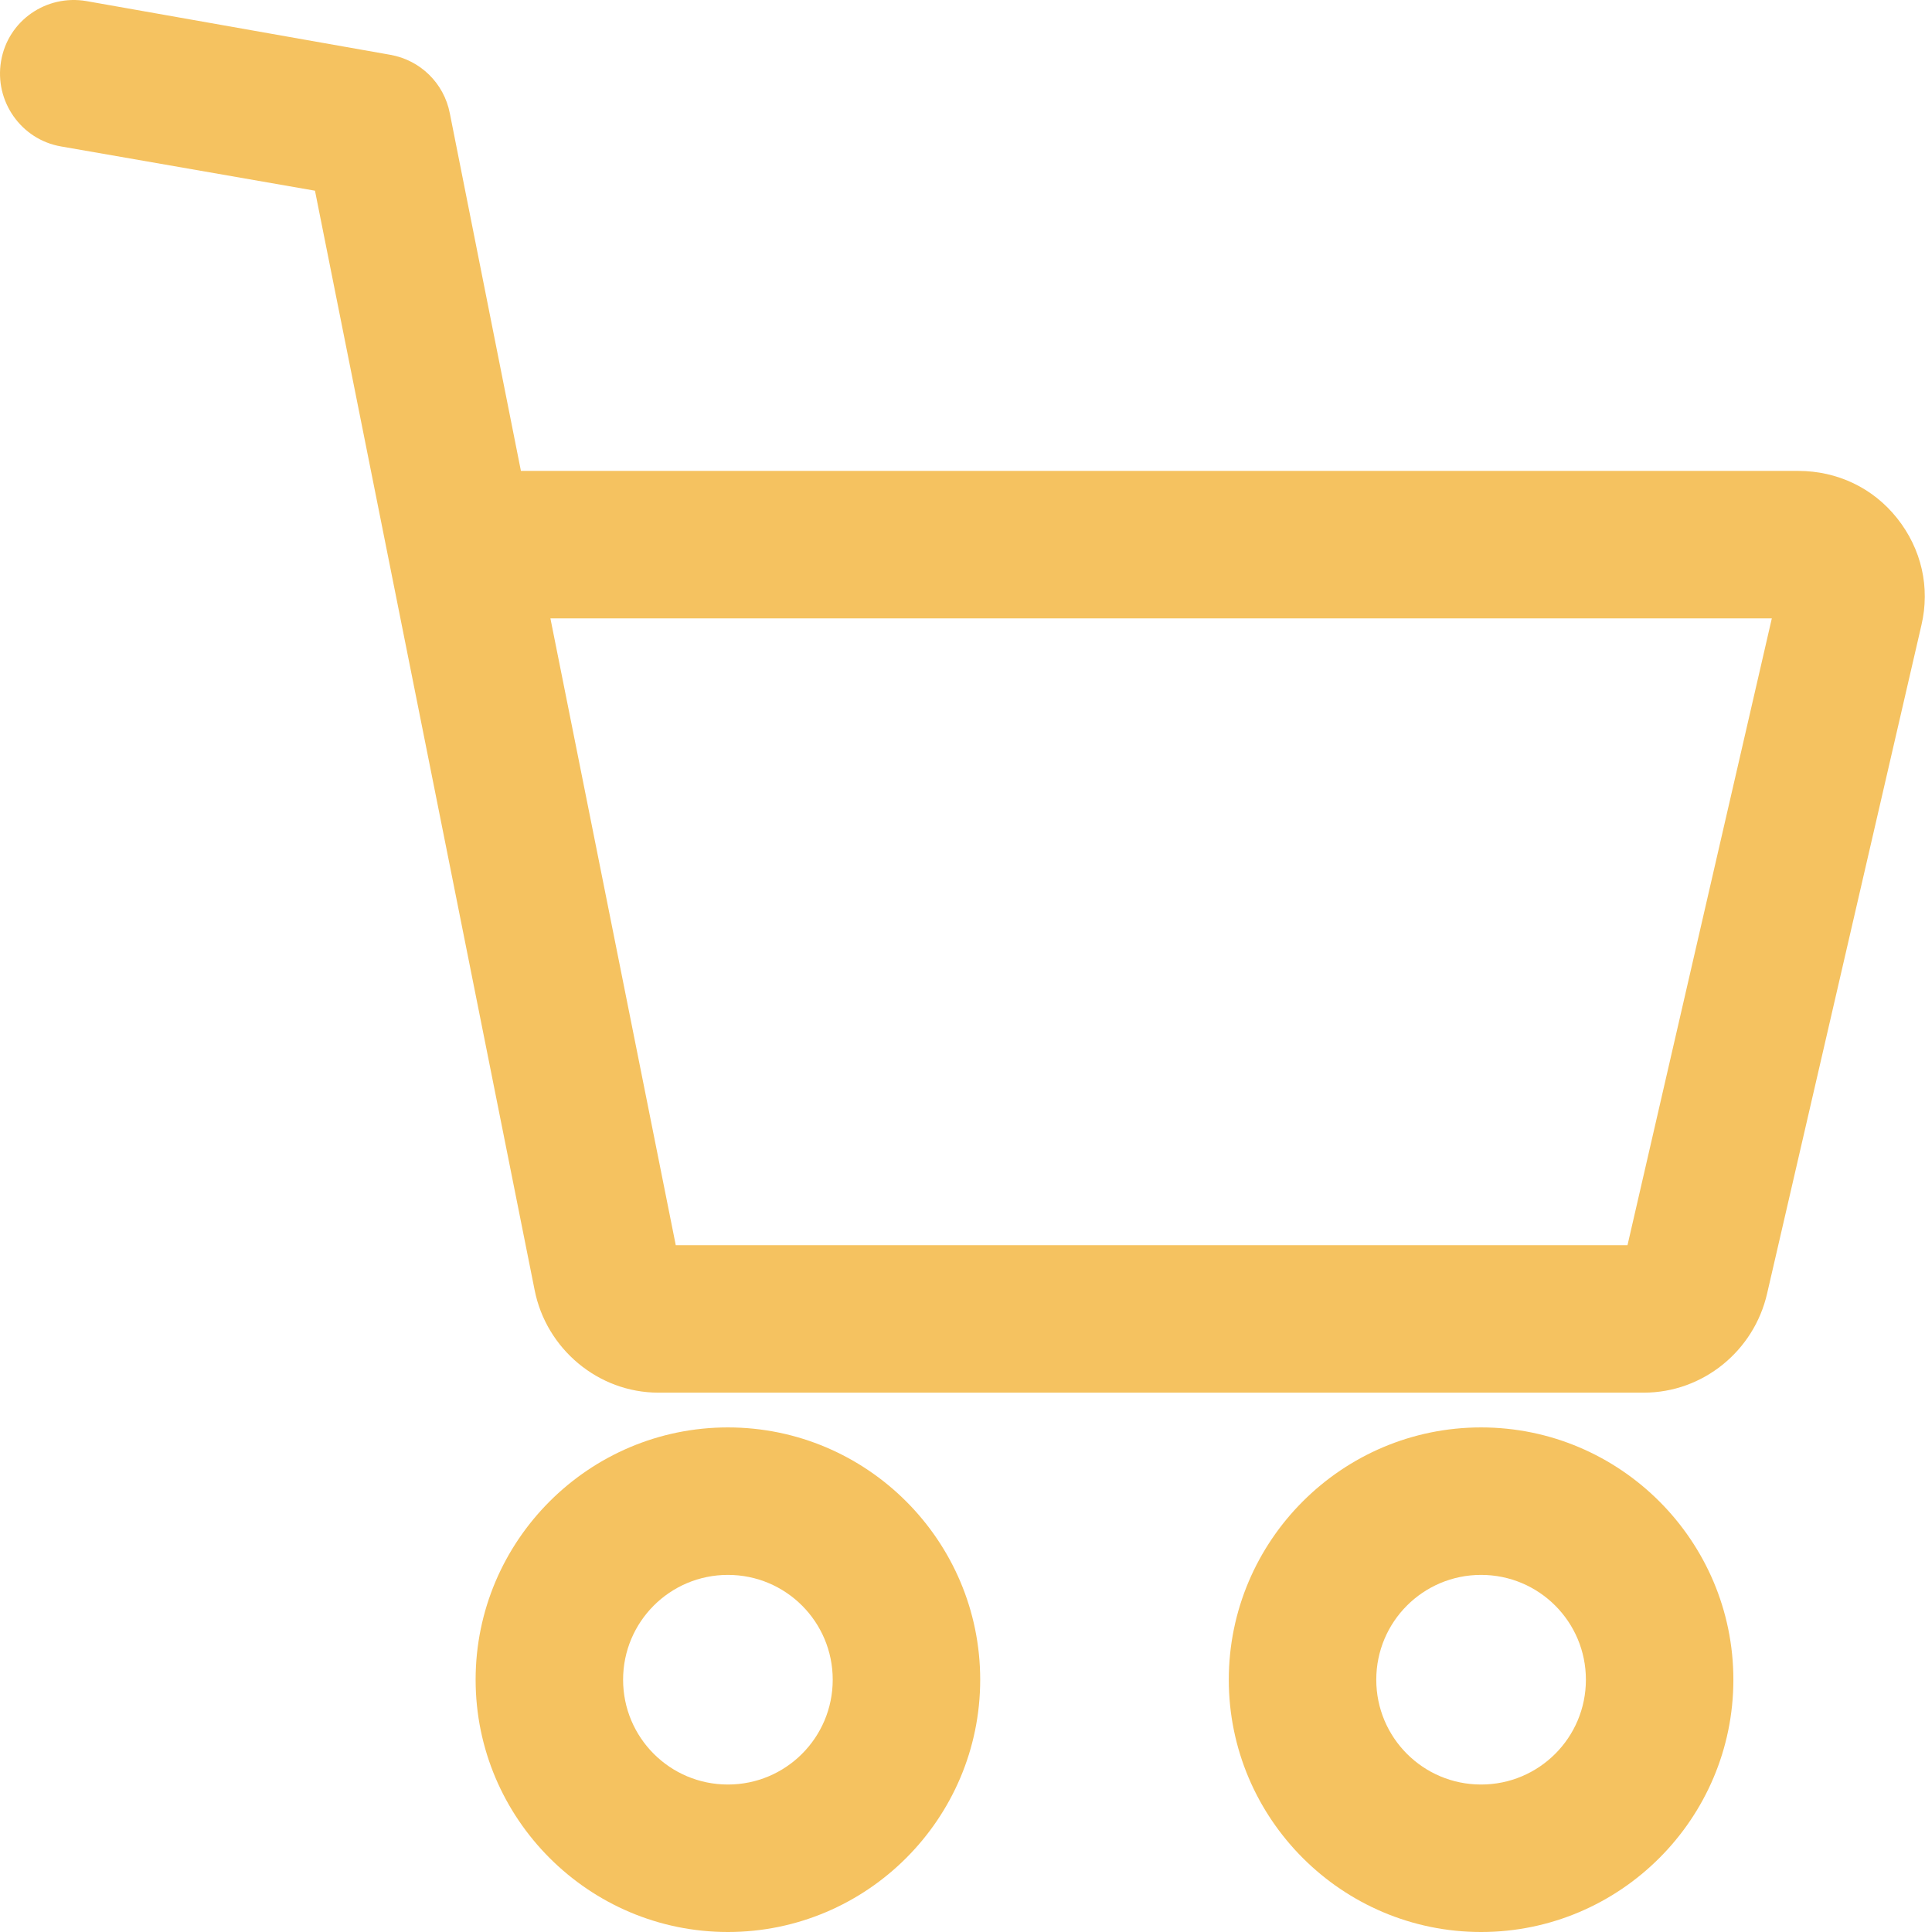
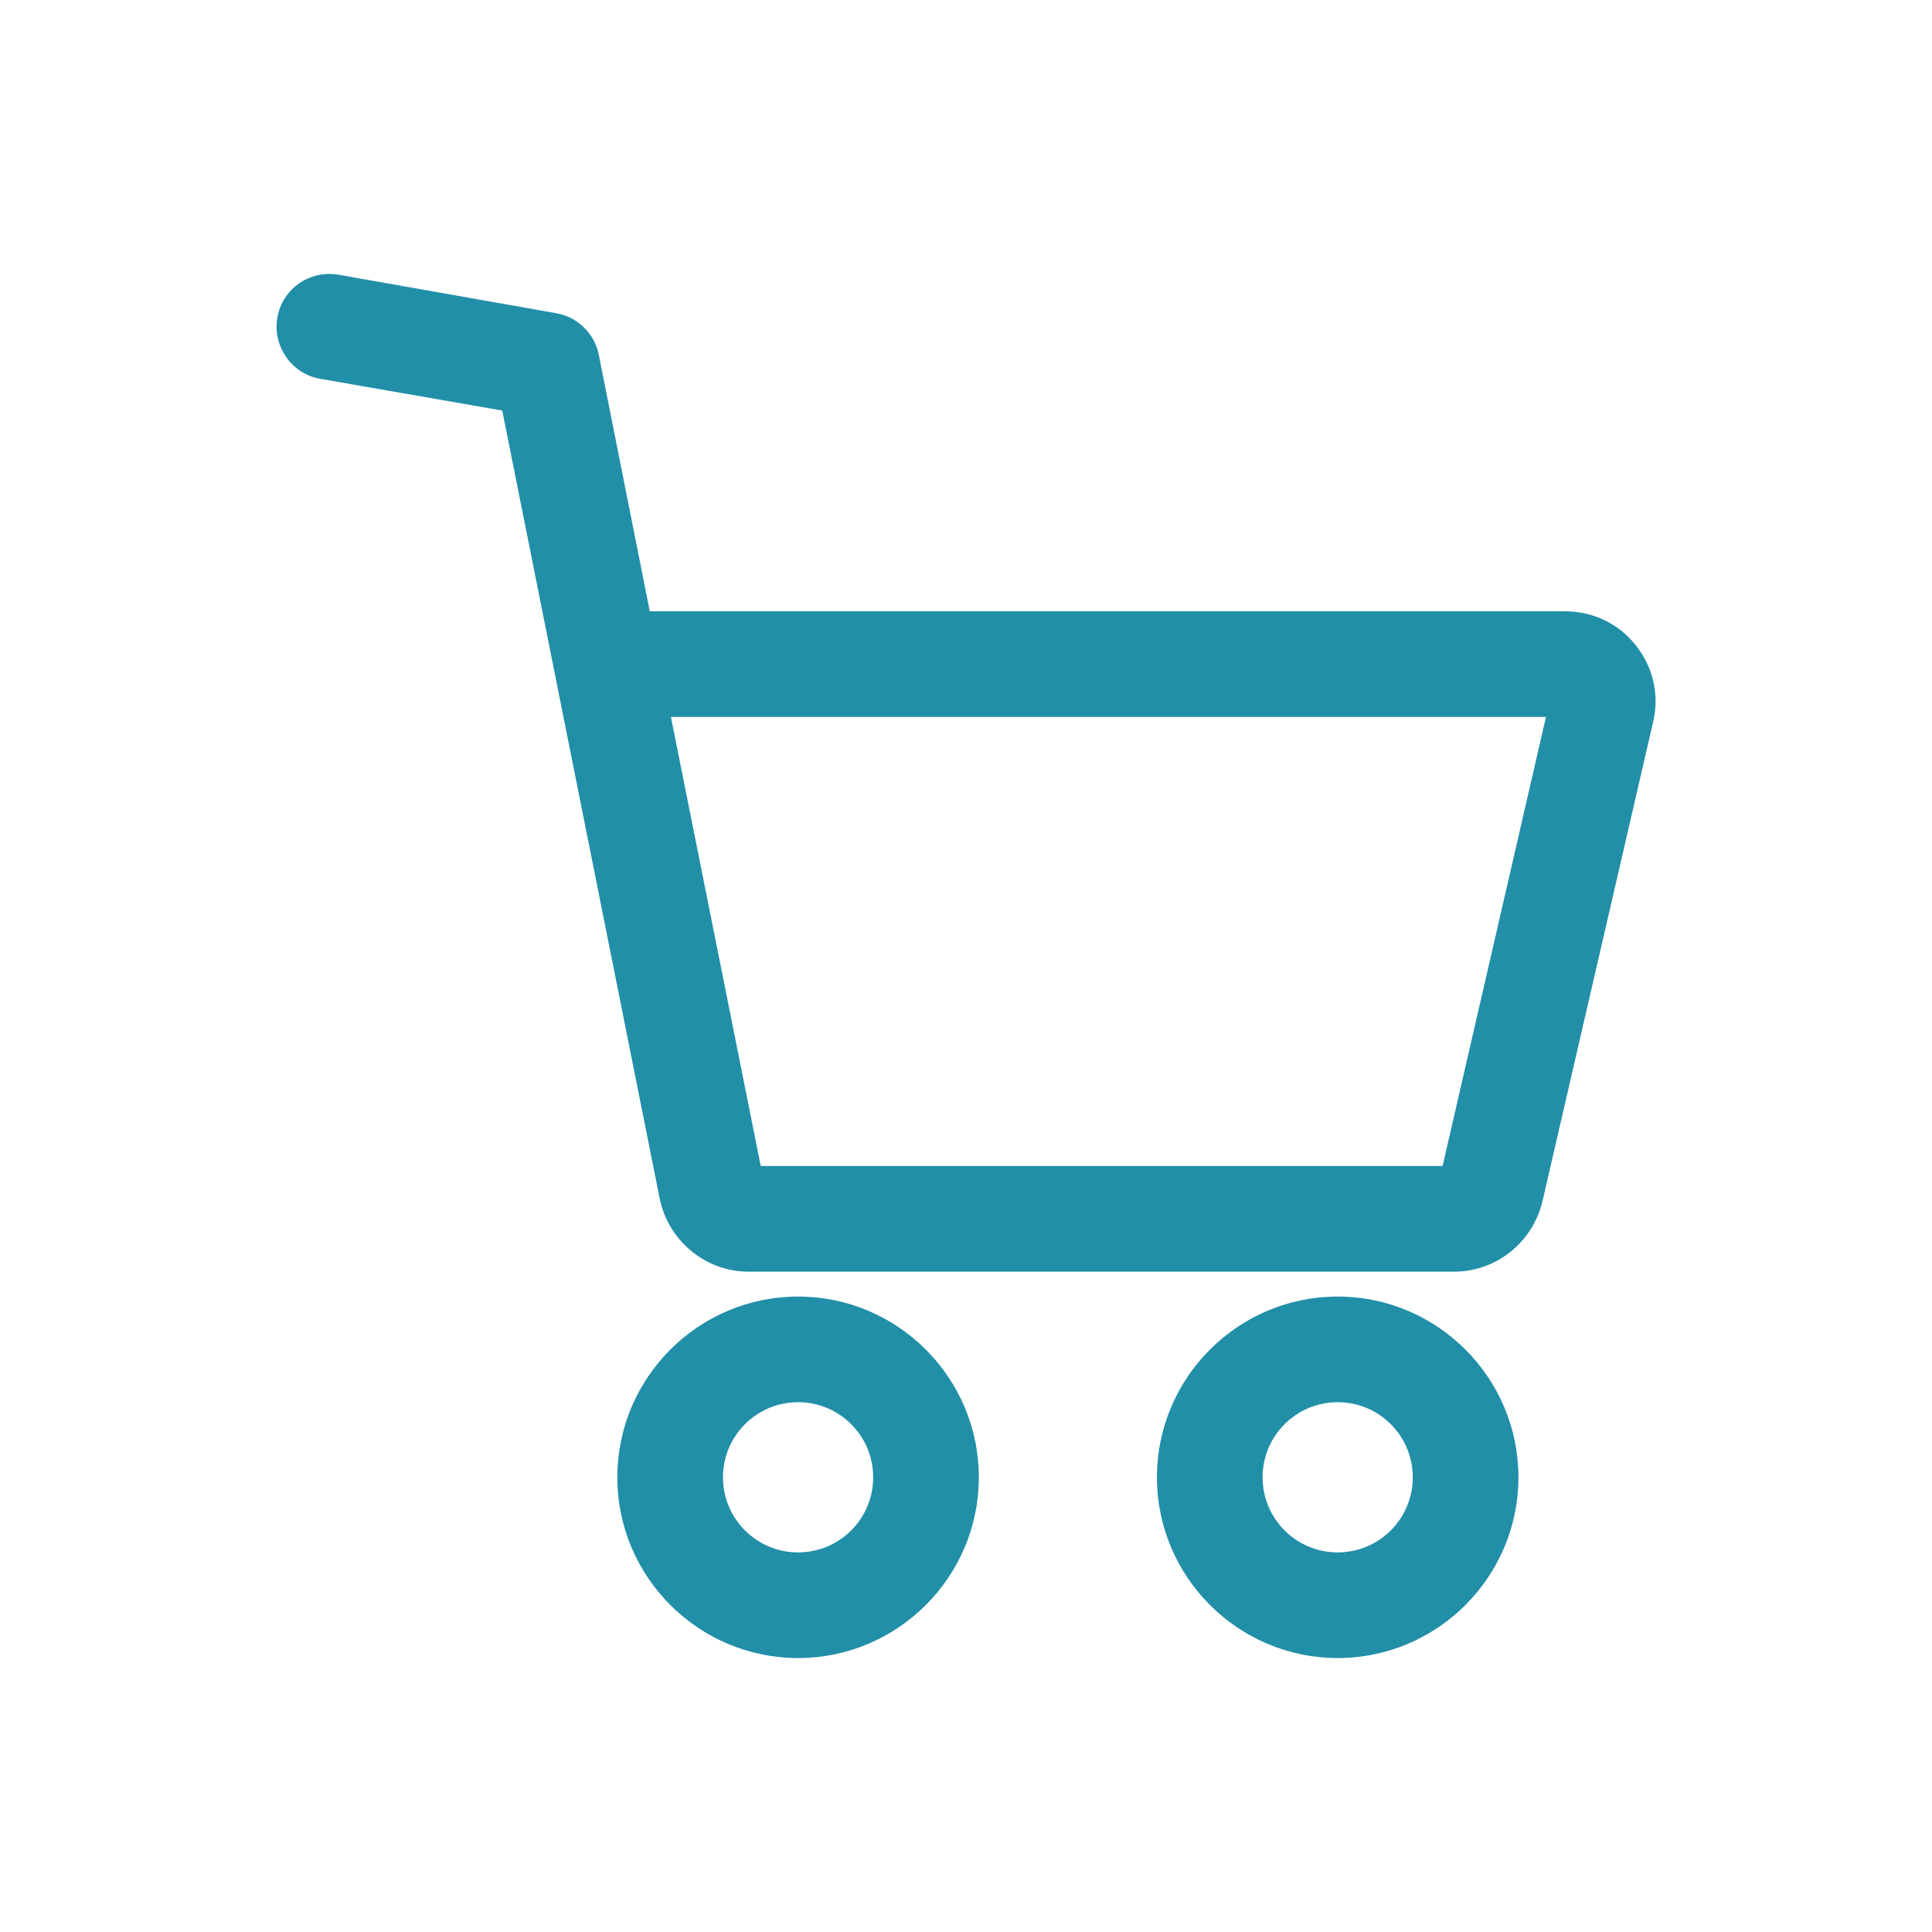
- <svg xmlns="http://www.w3.org/2000/svg" version="1.1" id="Layer_1" x="0px" y="0px" width="436.824px" height="438.447px" viewBox="87.614 176.773 436.824 438.447" enable-background="new 87.614 176.773 436.824 438.447" xml:space="preserve">
+ <svg xmlns="http://www.w3.org/2000/svg" fill="#228FA8" version="1.1" x="0px" y="0px" viewBox="0 0 512 512" style="enable-background:new 0 0 512 512;" xml:space="preserve">
  <g>
-     <path fill="#F5C260" d="M252.809,500.709c-31.556,0-57.255,25.699-57.255,57.256s25.699,57.256,57.255,57.256   s57.256-25.699,57.256-57.256S284.365,500.709,252.809,500.709z M252.809,581.752c-13.148,0-23.787-10.639-23.787-23.787   s10.638-23.787,23.787-23.787s23.787,10.639,23.787,23.787S265.957,581.752,252.809,581.752z" />
-     <path fill="#F5C260" d="M423.738,500.709c-31.557,0-57.256,25.699-57.256,57.256s25.699,57.256,57.256,57.256   s57.256-25.699,57.256-57.256S455.295,500.709,423.738,500.709z M423.738,581.752c-13.148,0-23.787-10.639-23.787-23.787   s10.639-23.787,23.787-23.787s23.787,10.639,23.787,23.787S436.887,581.752,423.738,581.752z" />
-     <path fill="#F5C260" d="M518.168,294.398c-5.498-6.933-13.627-10.758-22.472-10.758H205.833l-16.137-81.162   c-1.315-6.813-6.694-12.073-13.507-13.268l-68.969-12.192c-9.084-1.554-17.811,4.423-19.364,13.627   c-1.554,9.084,4.542,17.81,13.626,19.364l57.614,10.041l49.844,249.462c2.63,13.388,14.463,23.309,28.09,23.309h223.644   c13.387,0,24.981-9.443,27.97-22.472l35.022-151.686C525.698,310.057,523.666,301.331,518.168,294.398z M456.968,459.352H240.975   l-28.449-142.242H489.72L456.968,459.352z" />
+     <path d="M211.5,343.6c-26.4,0-47.9,21.5-47.9,47.9c0,26.4,21.5,47.9,47.9,47.9c26.4,0,47.9-21.5,47.9-47.9   C259.4,365.1,237.9,343.6,211.5,343.6z M211.5,411.4c-11,0-19.9-8.9-19.9-19.9s8.9-19.9,19.9-19.9s19.9,8.9,19.9,19.9   S222.5,411.4,211.5,411.4z" />
+     <path d="M354.5,343.6c-26.4,0-47.9,21.5-47.9,47.9c0,26.4,21.5,47.9,47.9,47.9c26.4,0,47.9-21.5,47.9-47.9   C402.4,365.1,380.9,343.6,354.5,343.6z M354.5,411.4c-11,0-19.9-8.9-19.9-19.9s8.9-19.9,19.9-19.9s19.9,8.9,19.9,19.9   S365.5,411.4,354.5,411.4z" />
+     <path d="M433.5,171c-4.6-5.8-11.4-9-18.8-9H172.2l-13.5-67.9c-1.1-5.7-5.6-10.1-11.3-11.1L89.7,72.8c-7.6-1.3-14.9,3.7-16.2,11.4   c-1.3,7.6,3.8,14.9,11.4,16.2l48.2,8.4l41.7,208.7c2.2,11.2,12.1,19.5,23.5,19.5h187.1c11.2,0,20.9-7.9,23.4-18.8l29.3-126.9   C439.8,184.1,438.1,176.8,433.5,171z M382.3,309H201.6l-23.8-119h231.9L382.3,309z" />
  </g>
</svg>
